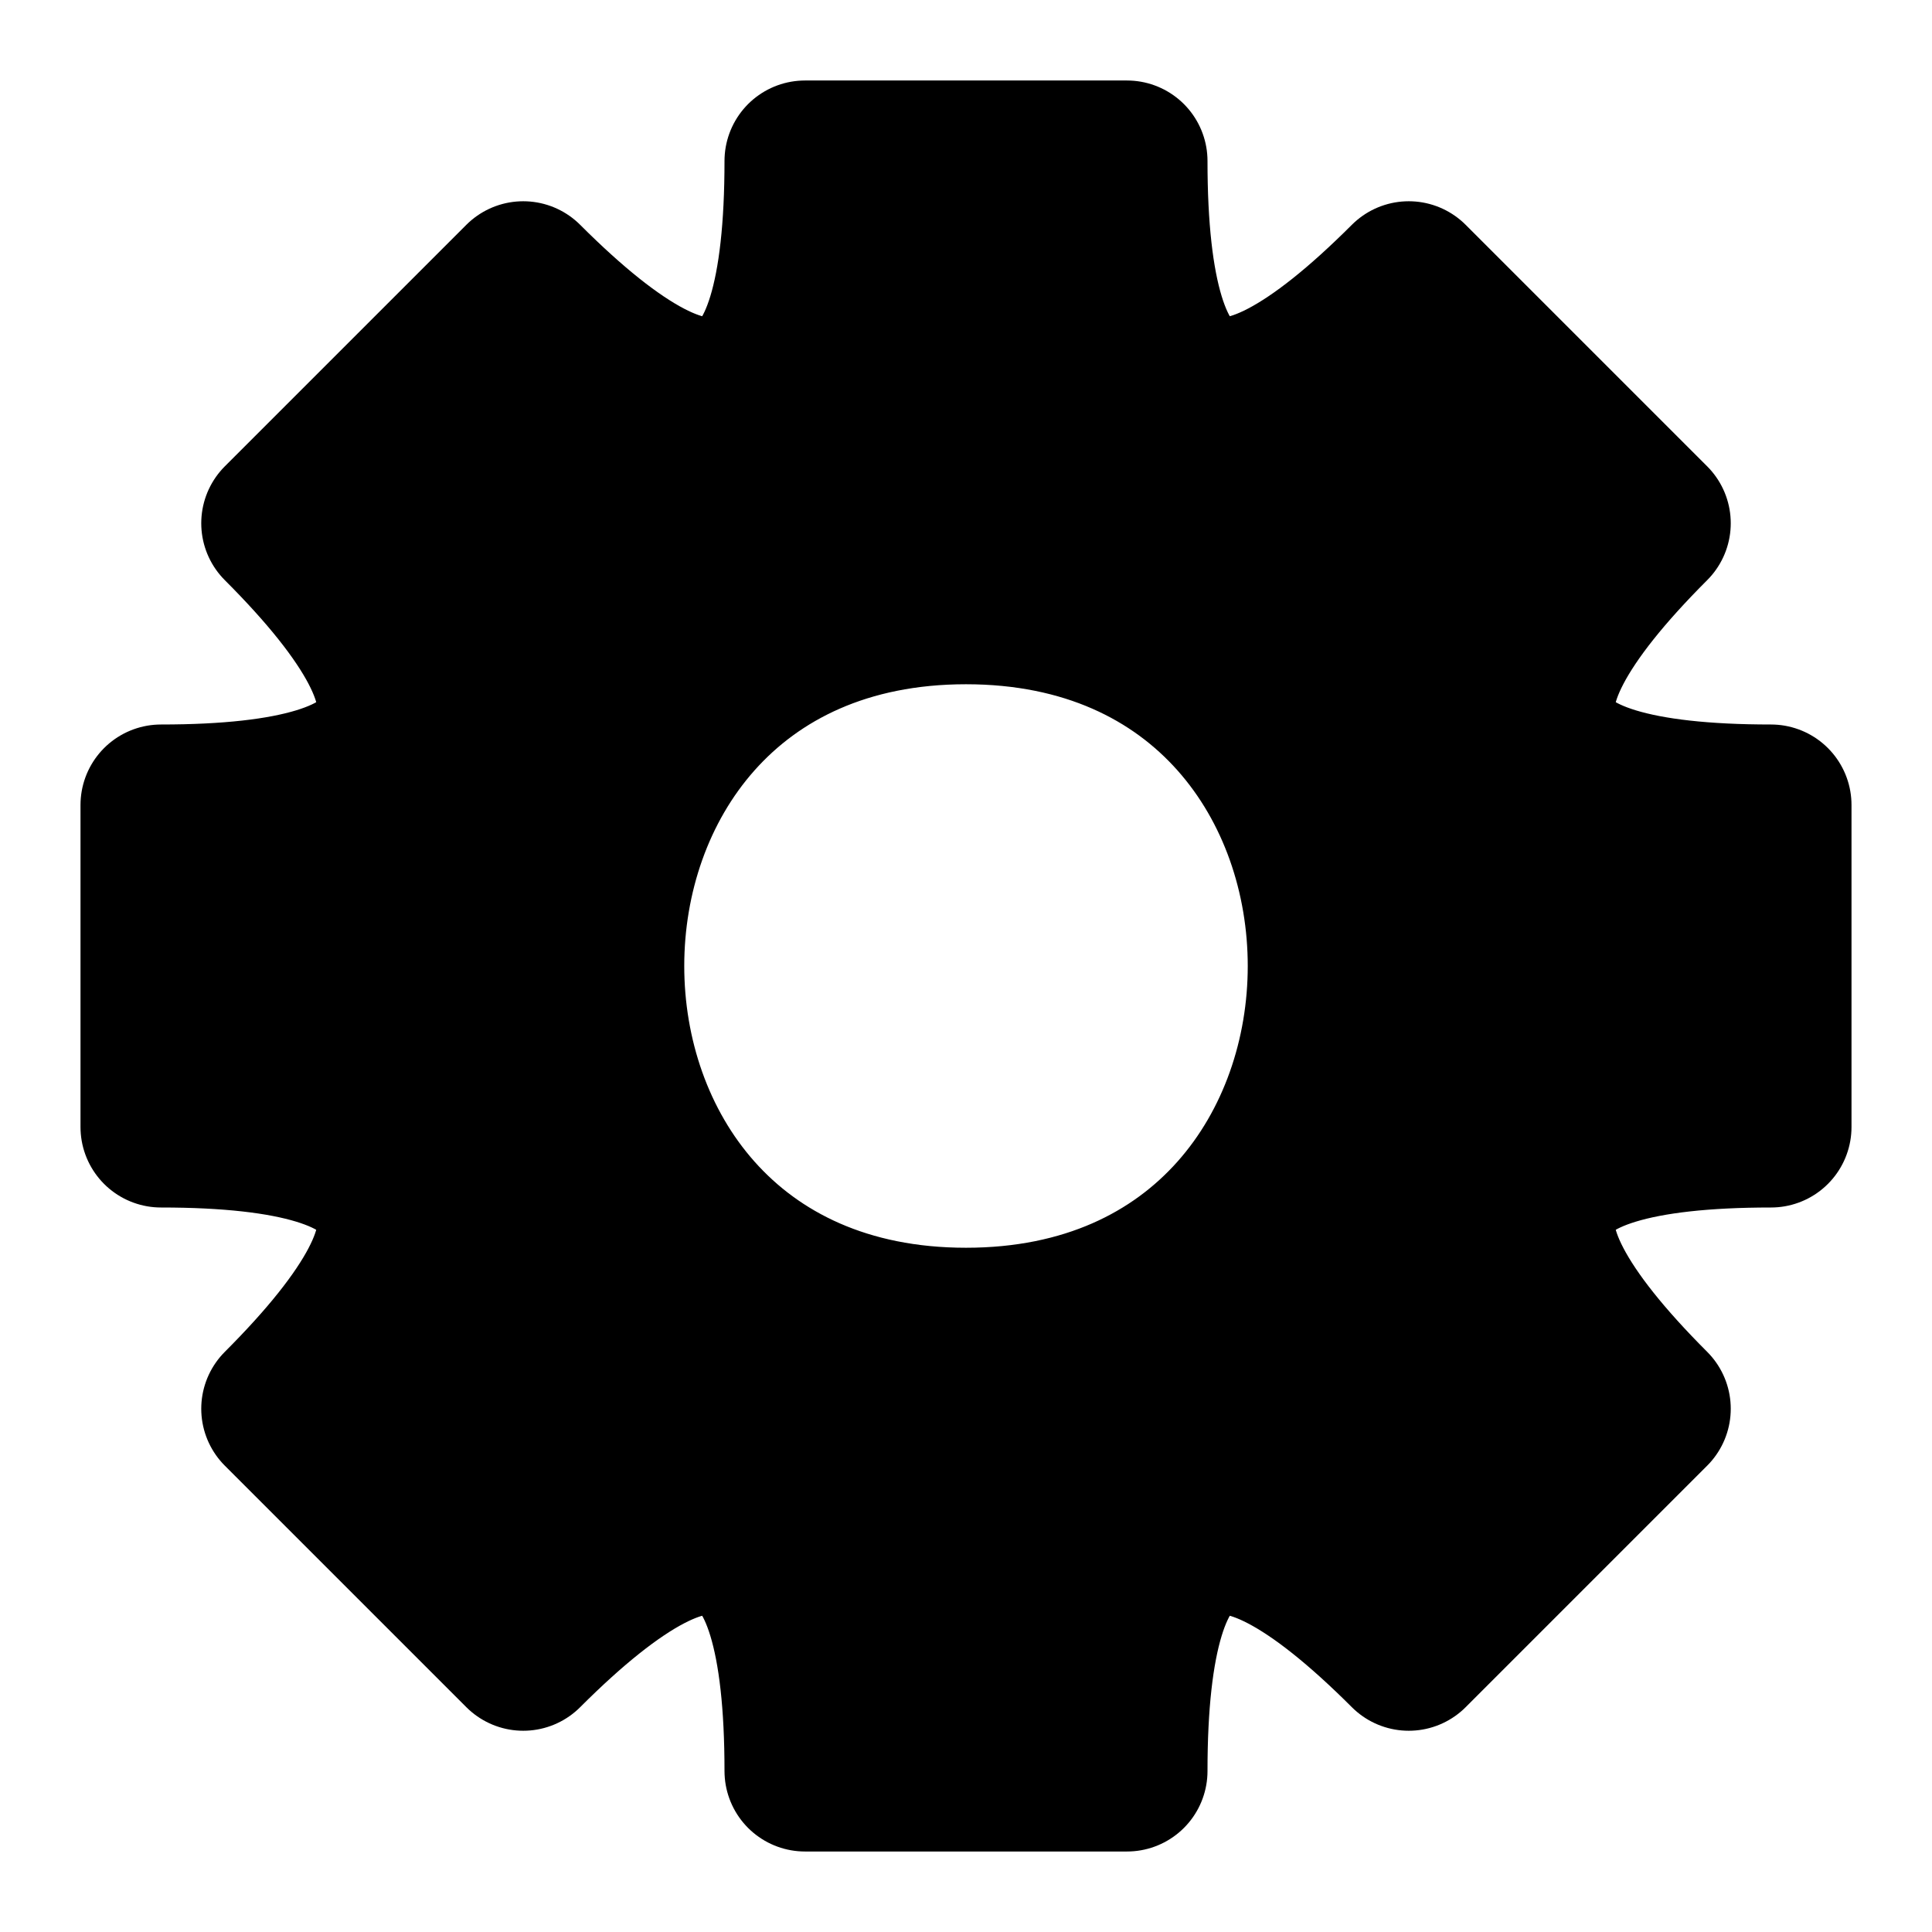
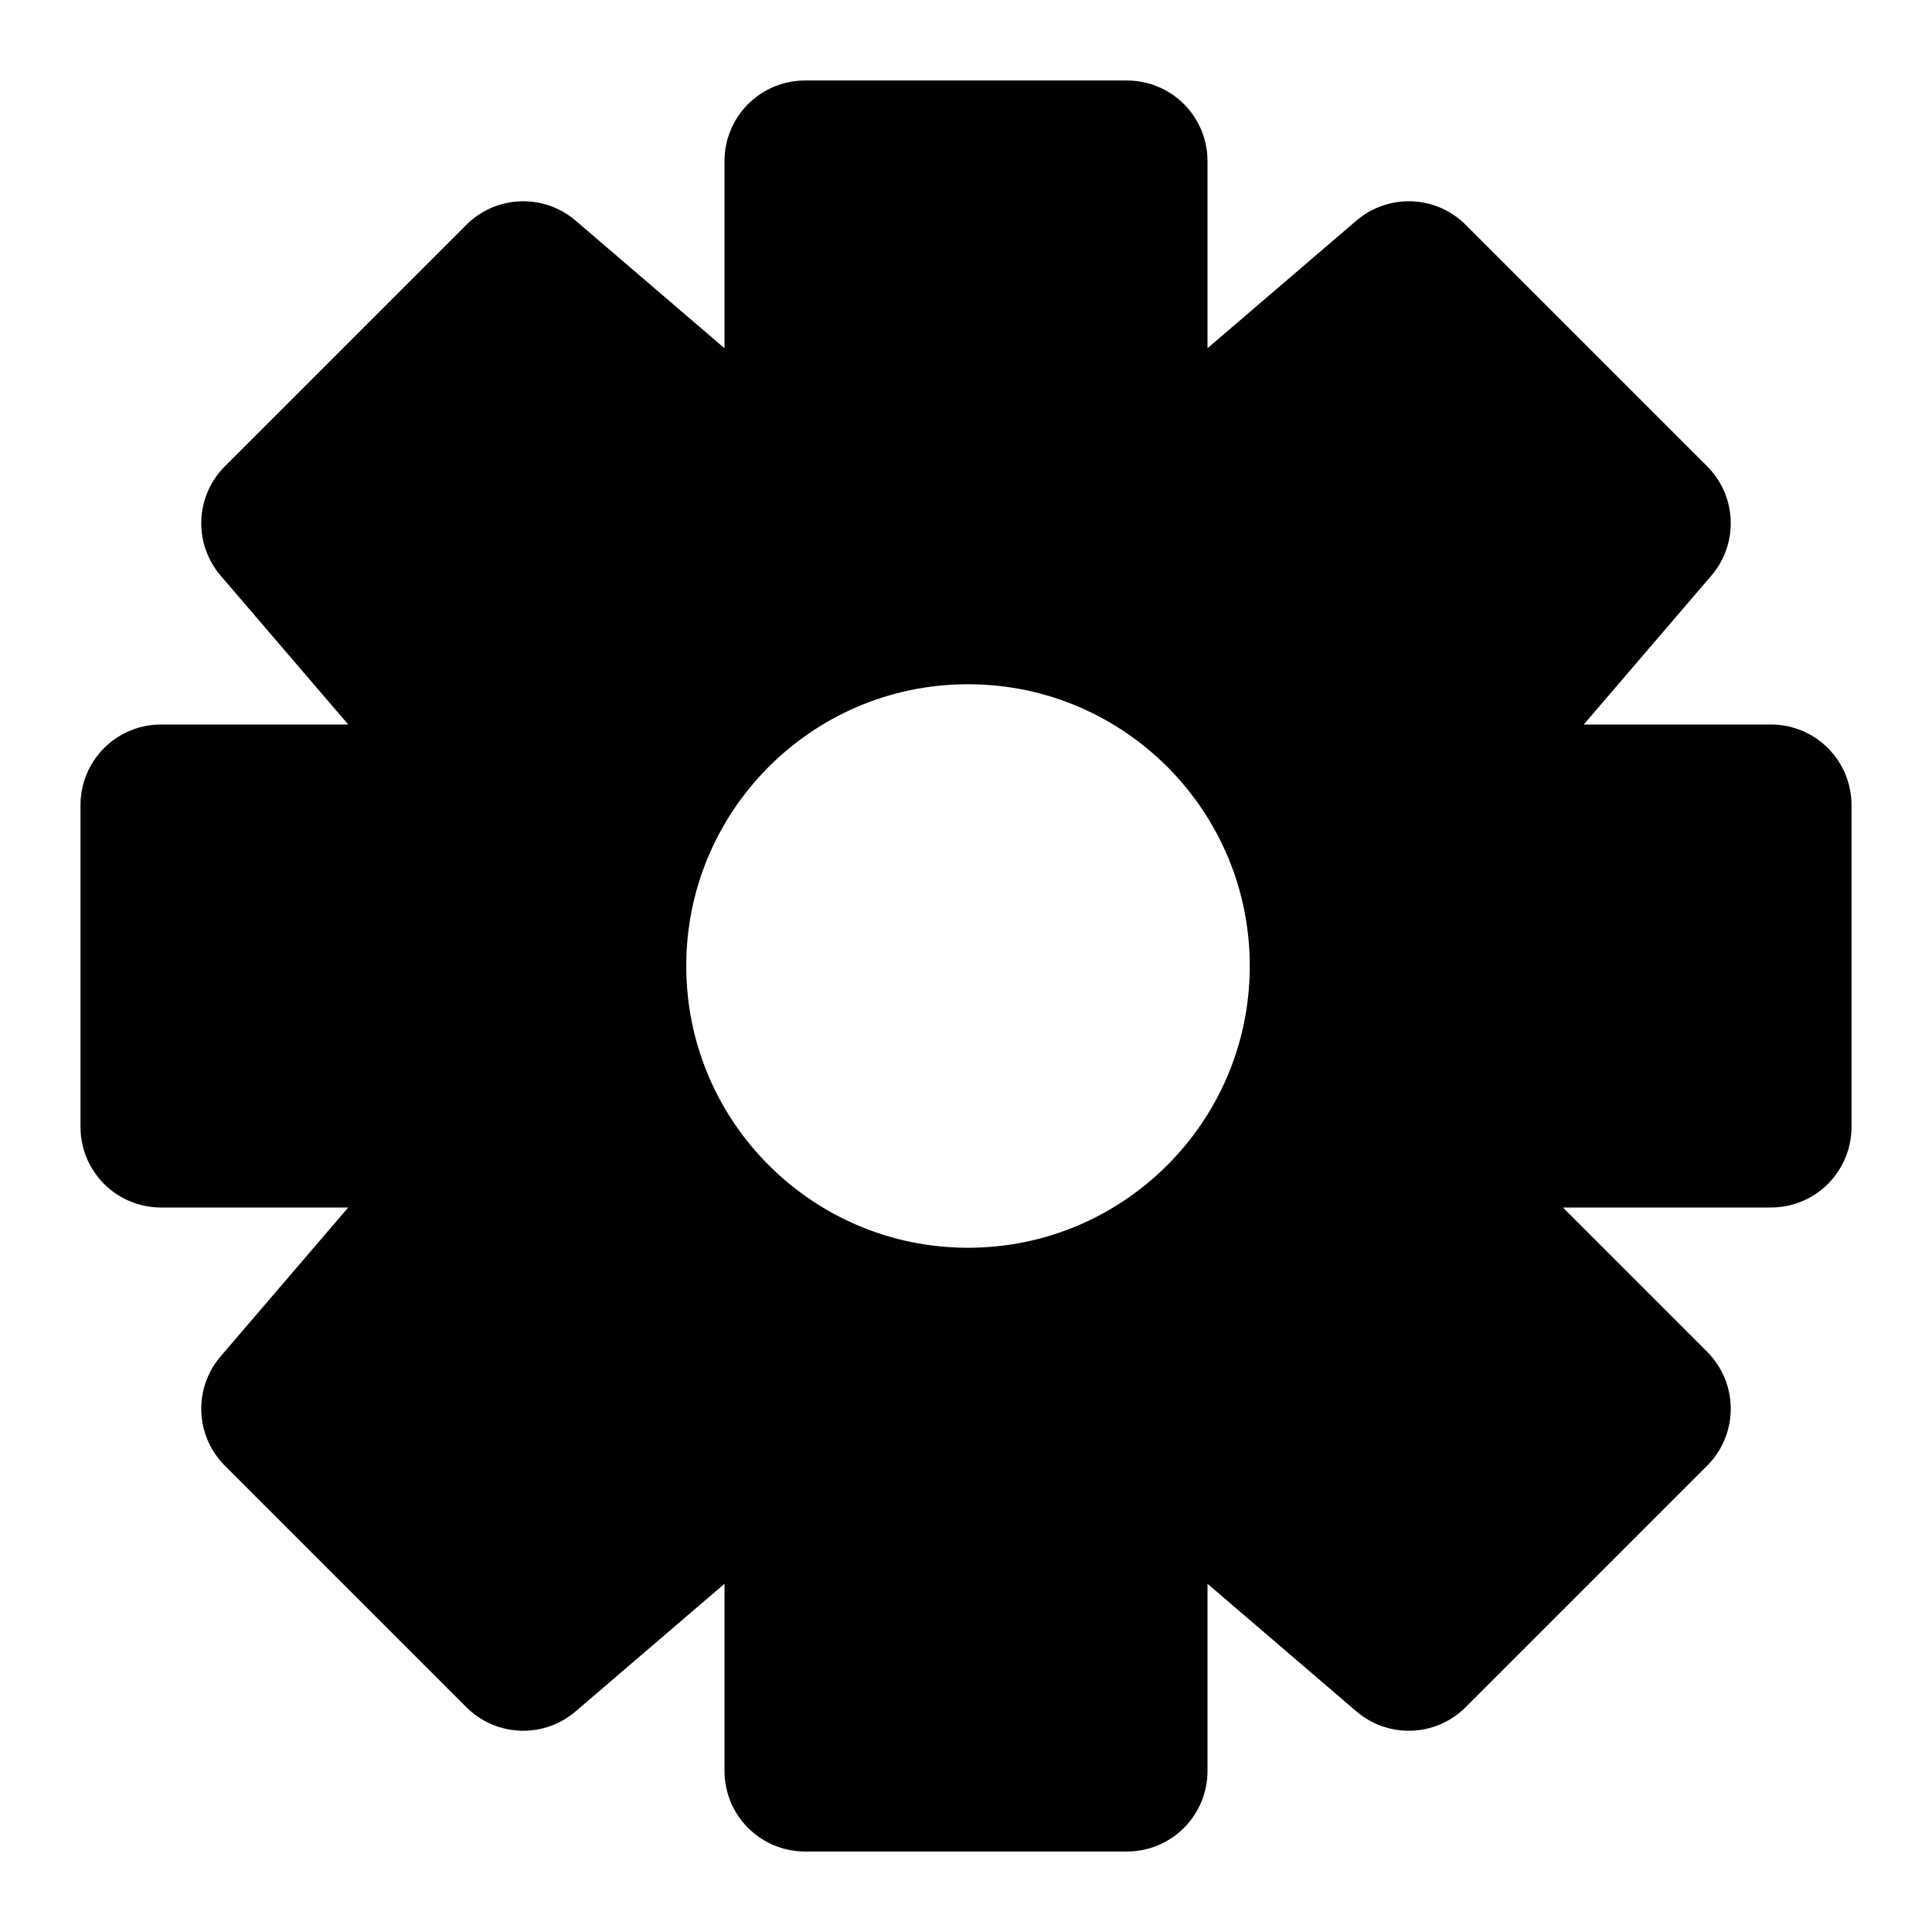
<svg xmlns="http://www.w3.org/2000/svg" viewBox="0 0 48 48" stroke="#000" stroke-width="4" stroke-linejoin="round">
-   <path d="M28,4q0,10 7,3l6,6q-7,7 3,7v8q-10,0-3,7l-6,6q-7-7-7,3h-8q0-10-7-3l-6-6q7-7-3-7v-8q10,0 3-7l6-6q7,7 7-3zM24,15c-12,0-12,18 0,18c12,0 12-18 0-18" />
+   <path d="M28,4v9l7-6l6,6l-6,7h9v8h-10l7,7l-6,6l-7-6v9h-8v-9l-7 6l-6-6l6-7h-9v-8h9l-6-7l6-6l7,6v-9zM24,15a9,9 0 1 0 .1 0z" />
</svg>
